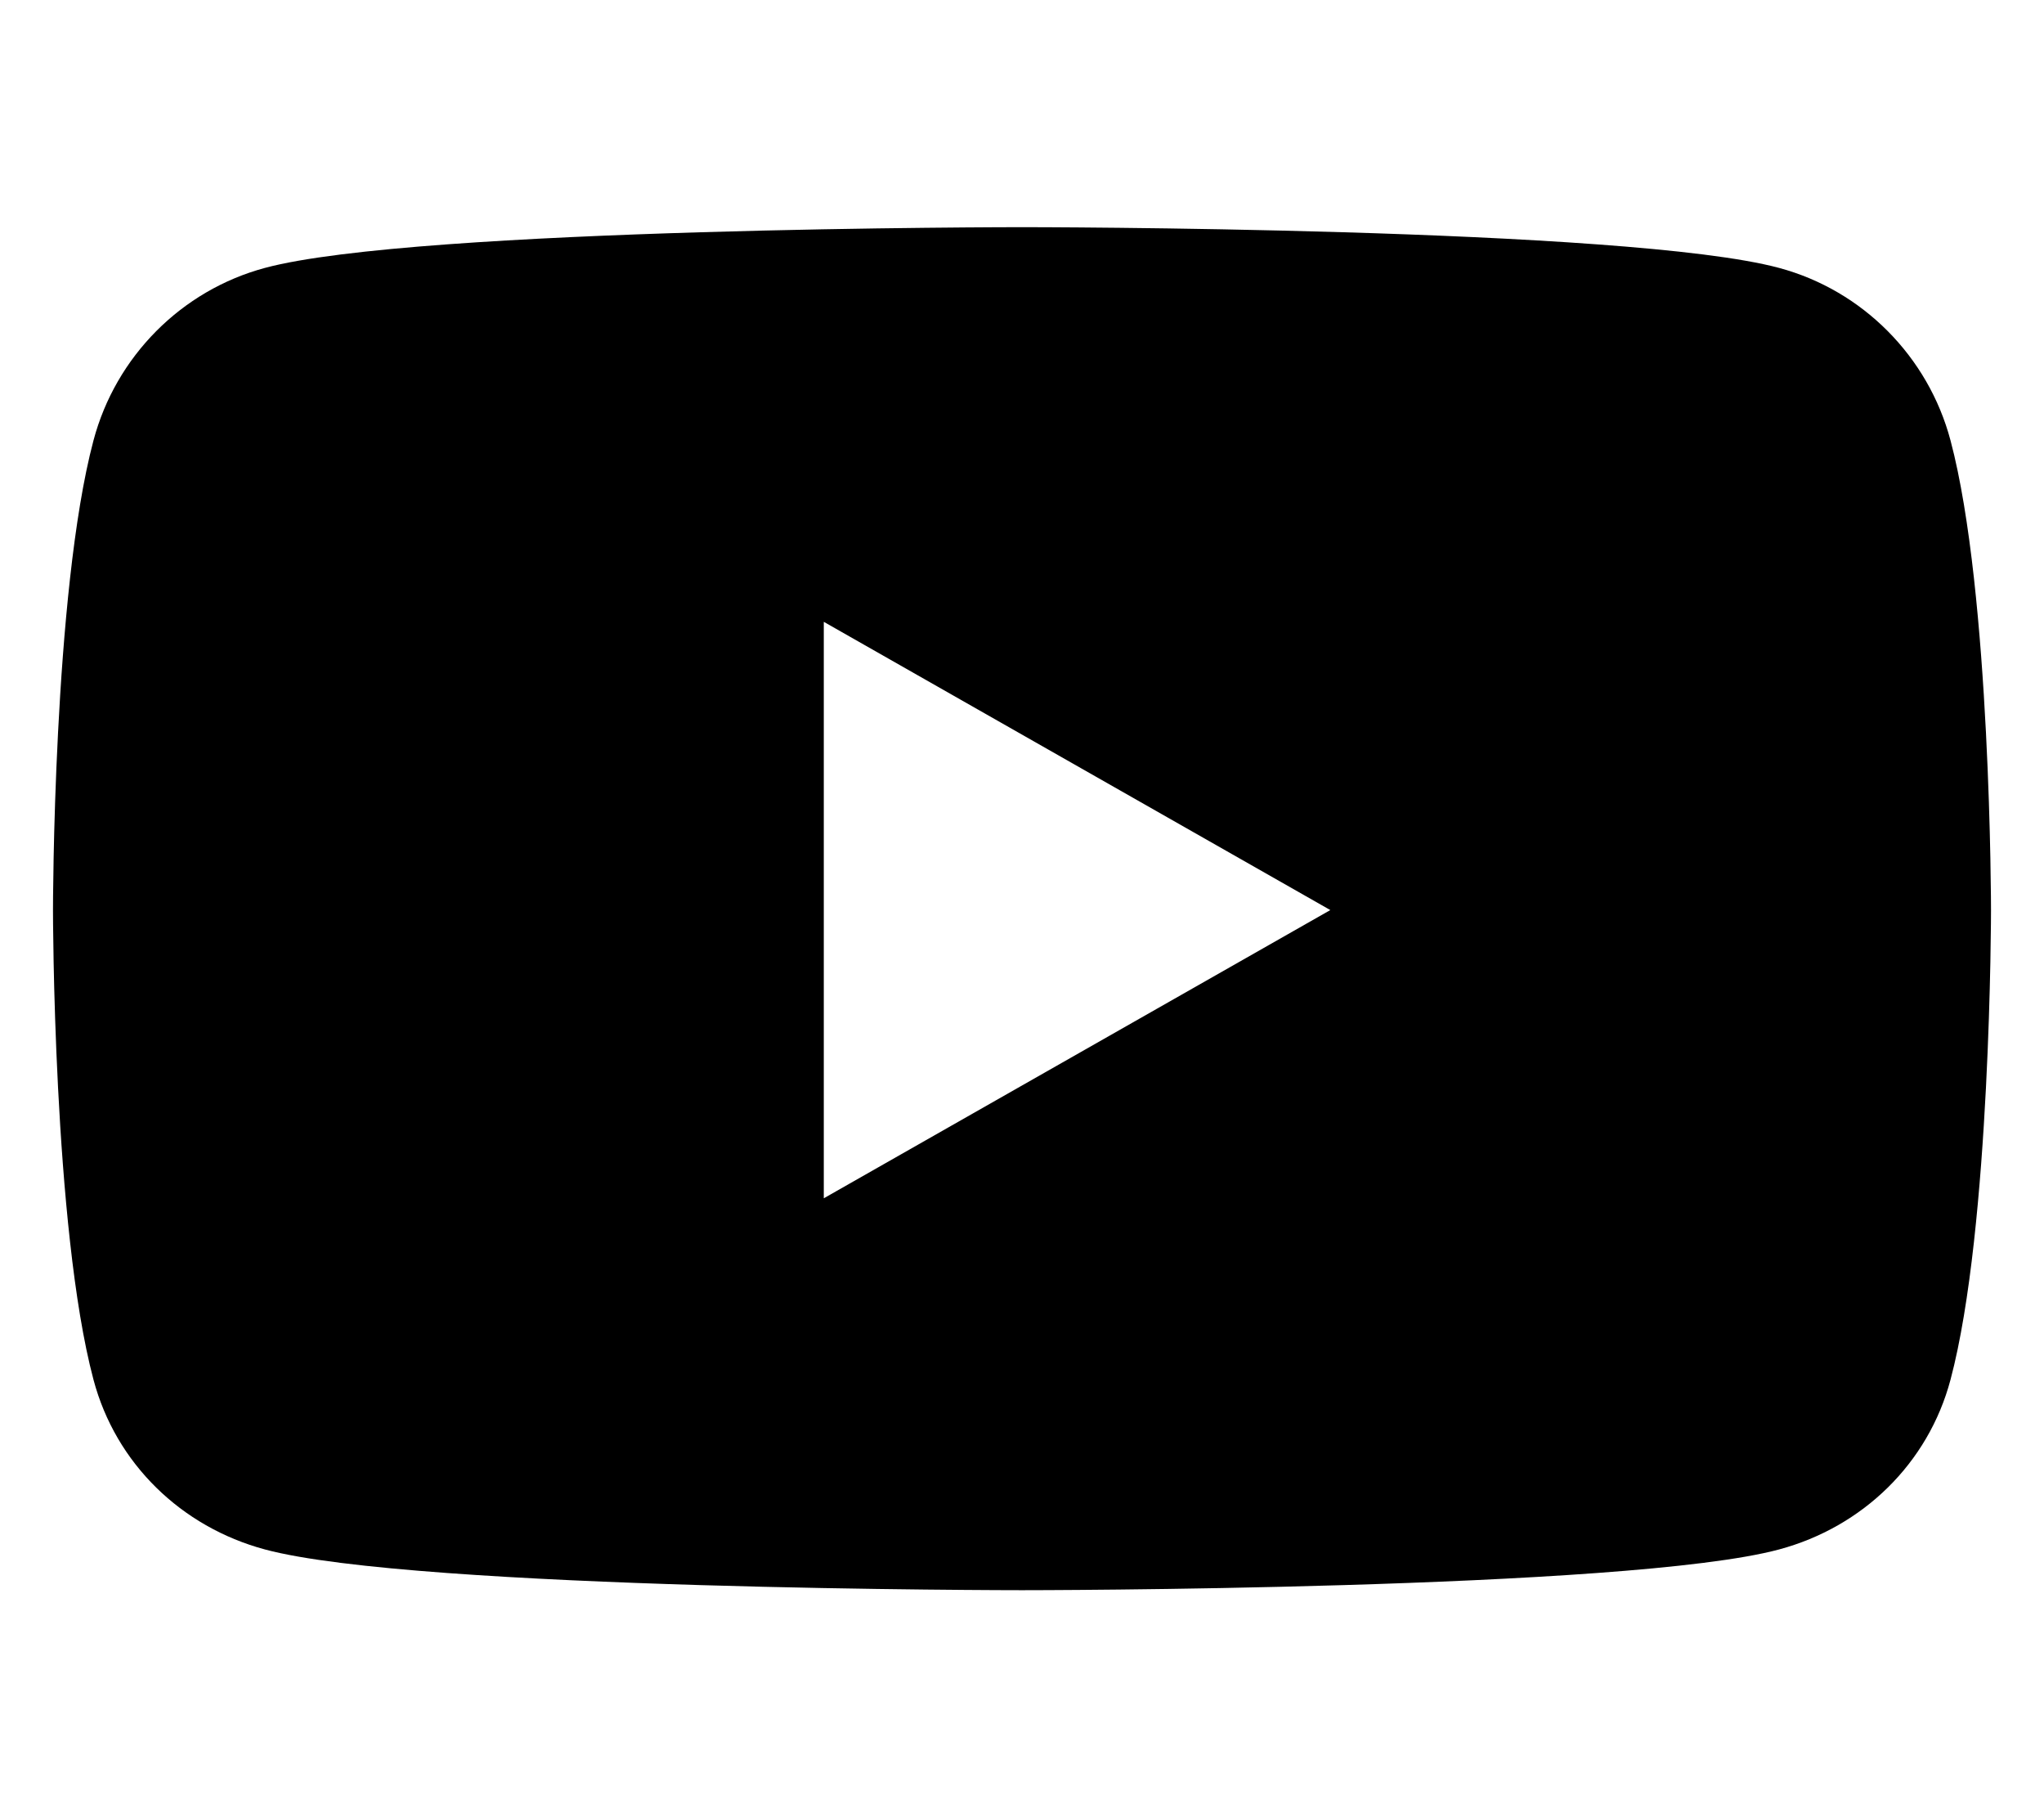
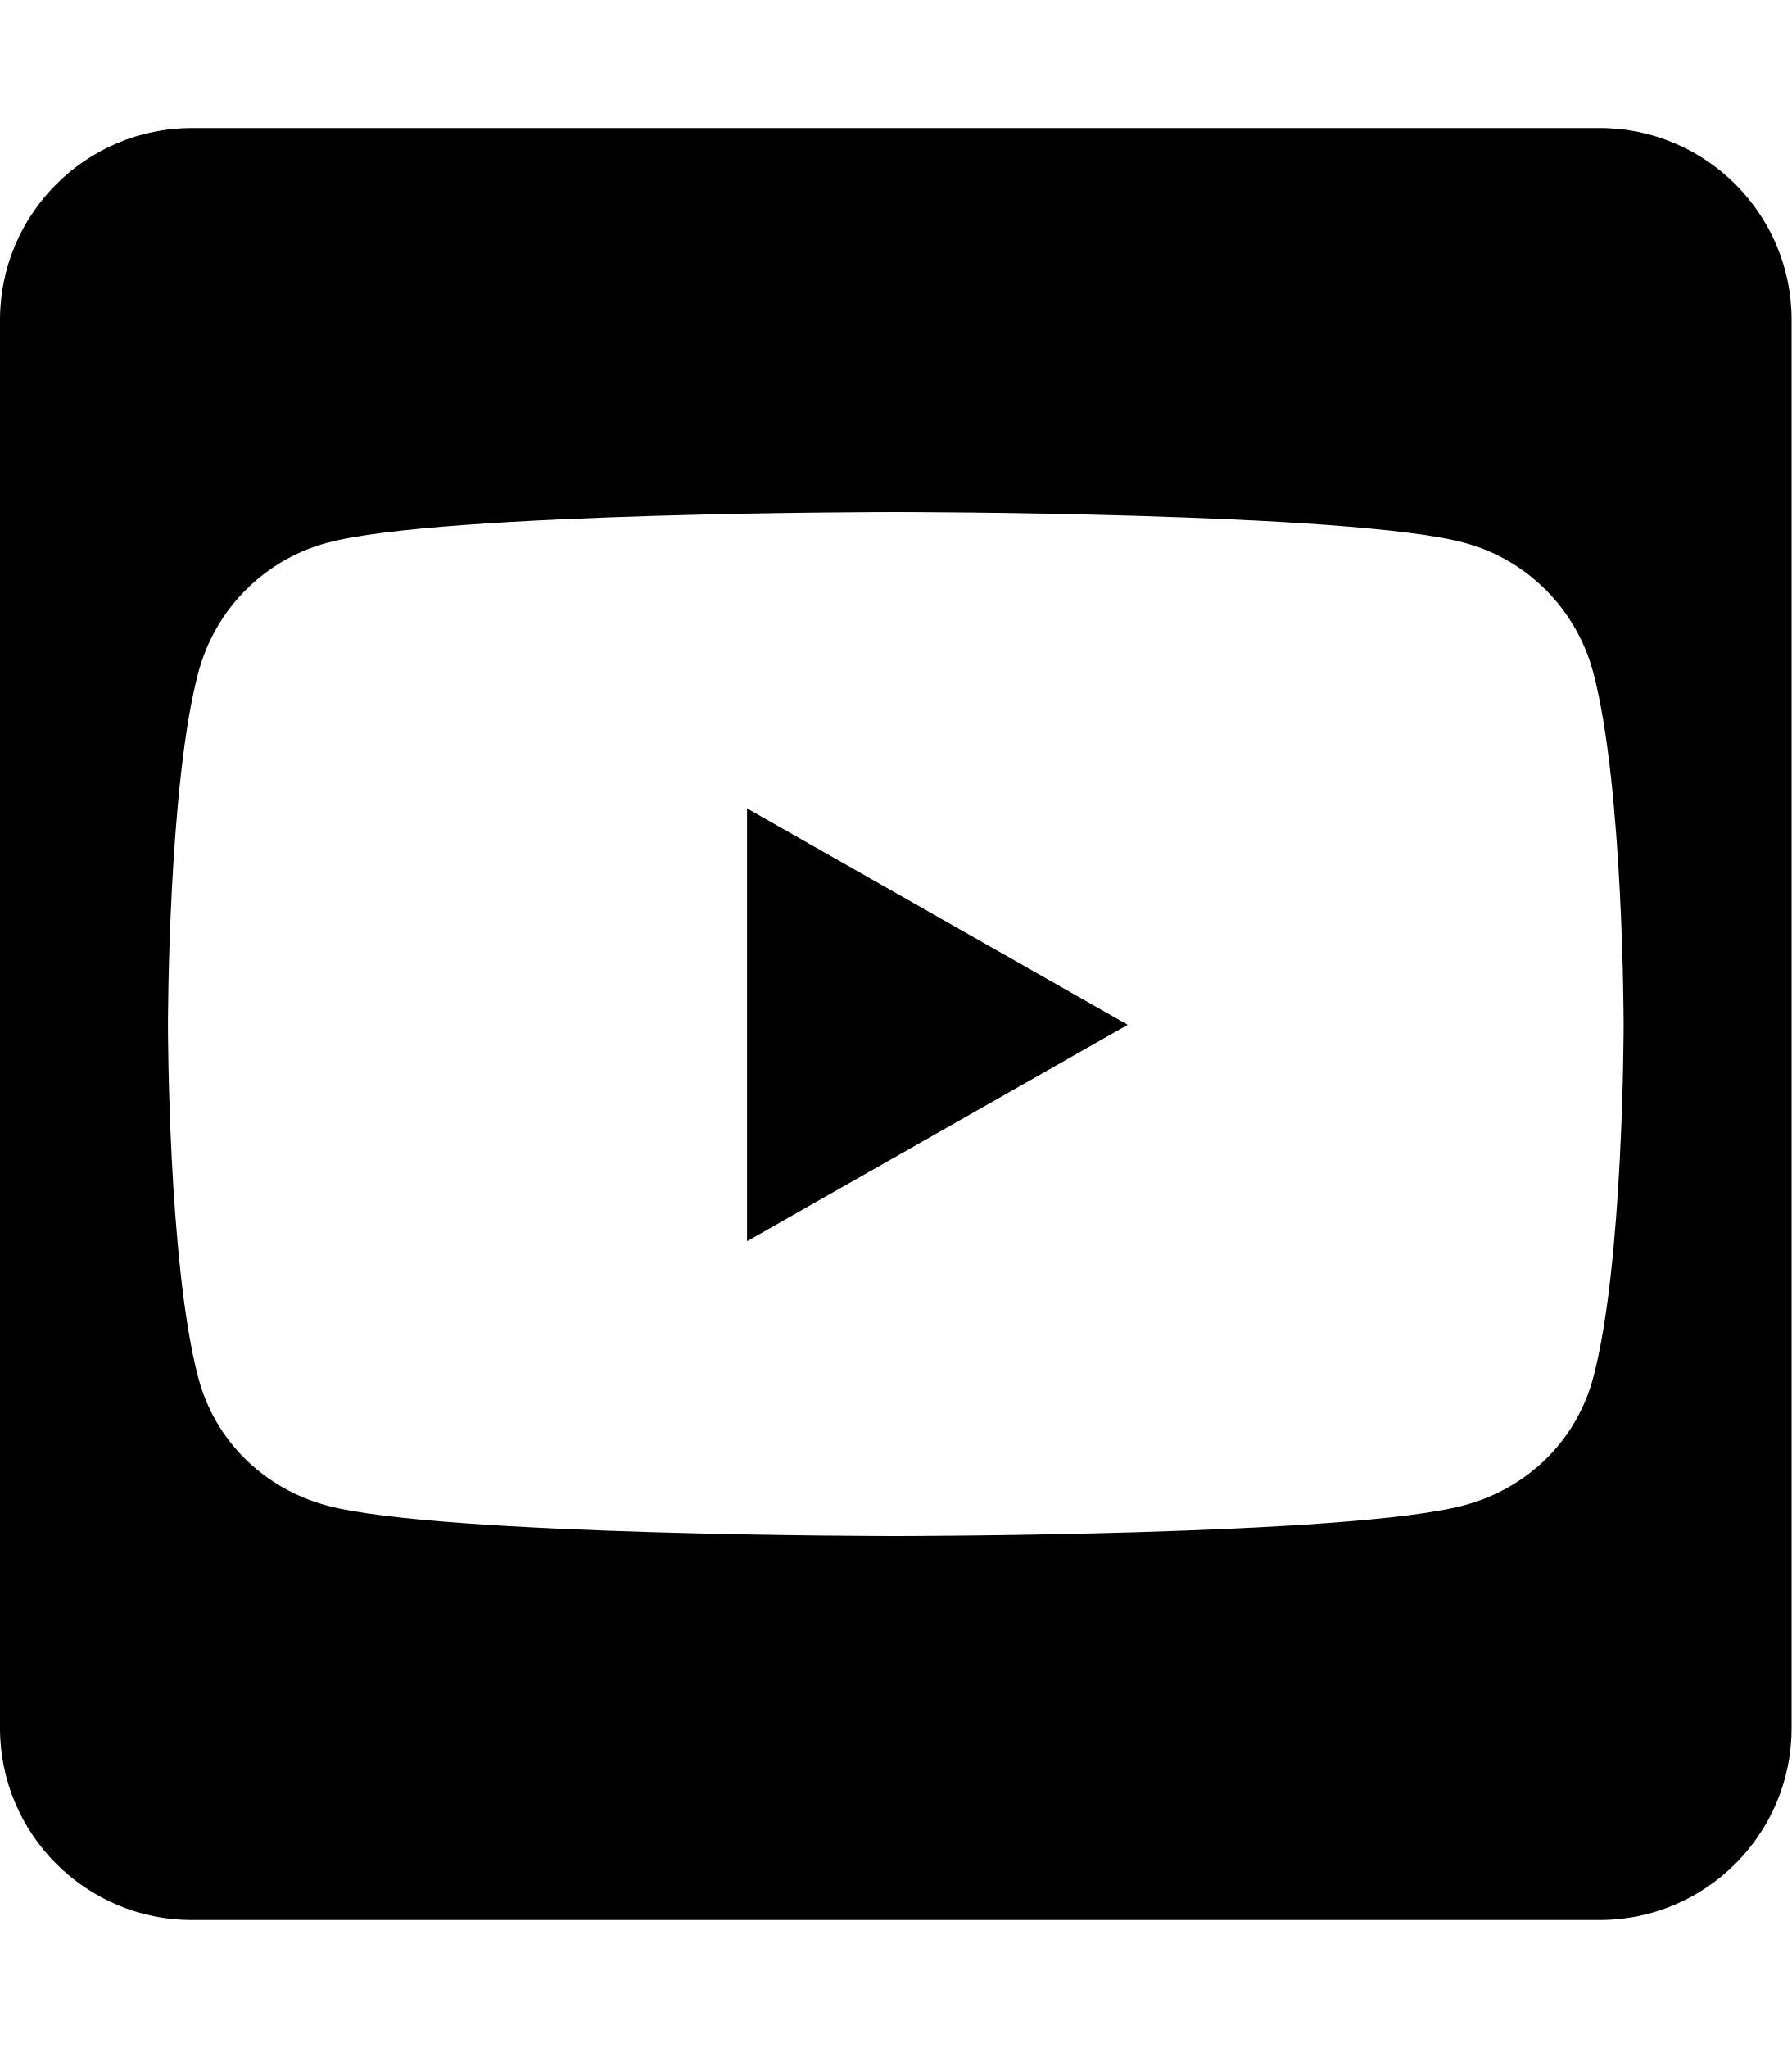
- <svg xmlns="http://www.w3.org/2000/svg" aria-hidden="true" focusable="false" data-prefix="fab" data-icon="youtube" class="svg-inline--fa fa-youtube" role="img" viewBox="0 0 576 512">
-   <path fill="currentColor" d="M549.655 124.083c-6.281-23.65-24.787-42.276-48.284-48.597C458.781 64 288 64 288 64S117.22 64 74.629 75.486c-23.497 6.322-42.003 24.947-48.284 48.597-11.412 42.867-11.412 132.305-11.412 132.305s0 89.438 11.412 132.305c6.281 23.65 24.787 41.5 48.284 47.821C117.22 448 288 448 288 448s170.78 0 213.371-11.486c23.497-6.321 42.003-24.171 48.284-47.821 11.412-42.867 11.412-132.305 11.412-132.305s0-89.438-11.412-132.305zm-317.51 213.508V175.185l142.739 81.205-142.739 81.201z" />
+ <svg xmlns="http://www.w3.org/2000/svg" aria-hidden="true" focusable="false" data-prefix="fab" data-icon="square-youtube" class="svg-inline--fa fa-square-youtube" role="img" viewBox="0 0 448 512">
+   <path fill="currentColor" d="M186.8 202.1l95.2 54.1-95.2 54.1V202.1zM448 80v352c0 26.5-21.5 48-48 48H48c-26.5 0-48-21.5-48-48V80c0-26.5 21.5-48 48-48h352c26.5 0 48 21.5 48 48zm-42 176.3s0-59.6-7.6-88.2c-4.2-15.8-16.5-28.2-32.2-32.4C337.9 128 224 128 224 128s-113.9 0-142.2 7.7c-15.7 4.2-28 16.6-32.2 32.4-7.6 28.5-7.6 88.2-7.6 88.2s0 59.6 7.6 88.2c4.2 15.8 16.5 27.7 32.2 31.9C110.1 384 224 384 224 384s113.9 0 142.2-7.7c15.7-4.2 28-16.1 32.2-31.9 7.6-28.5 7.6-88.1 7.6-88.1z" />
</svg>
